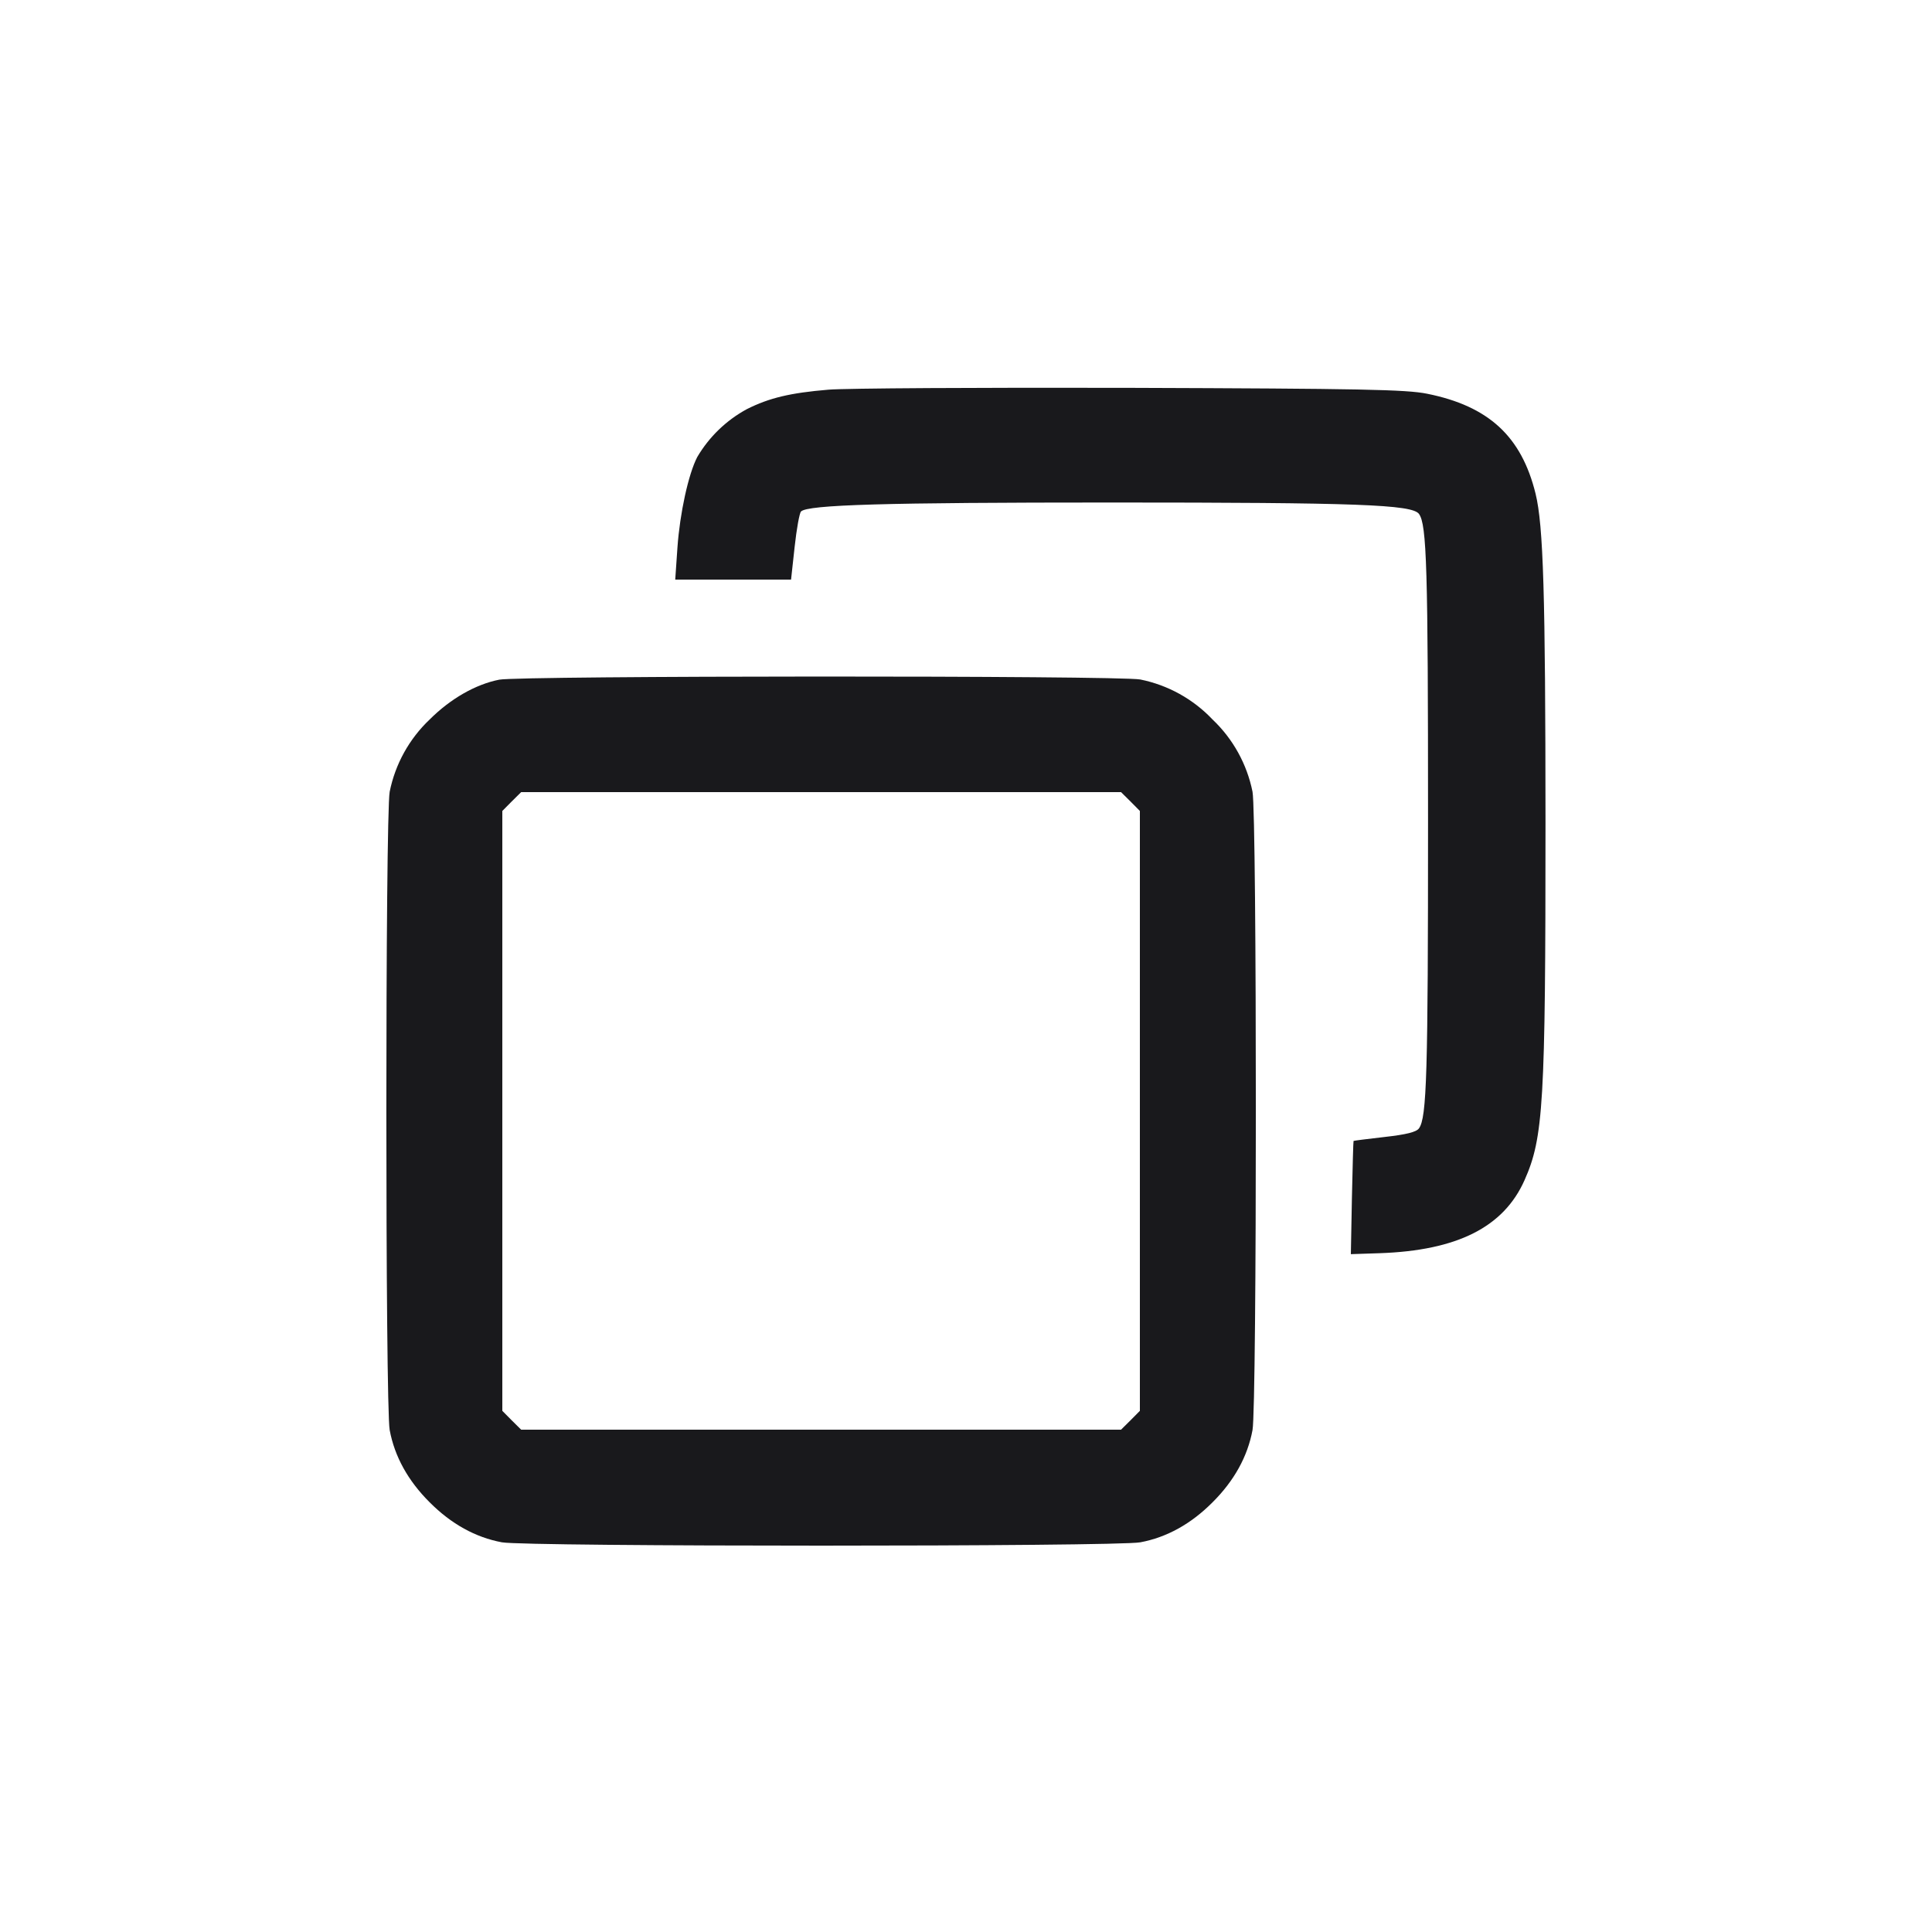
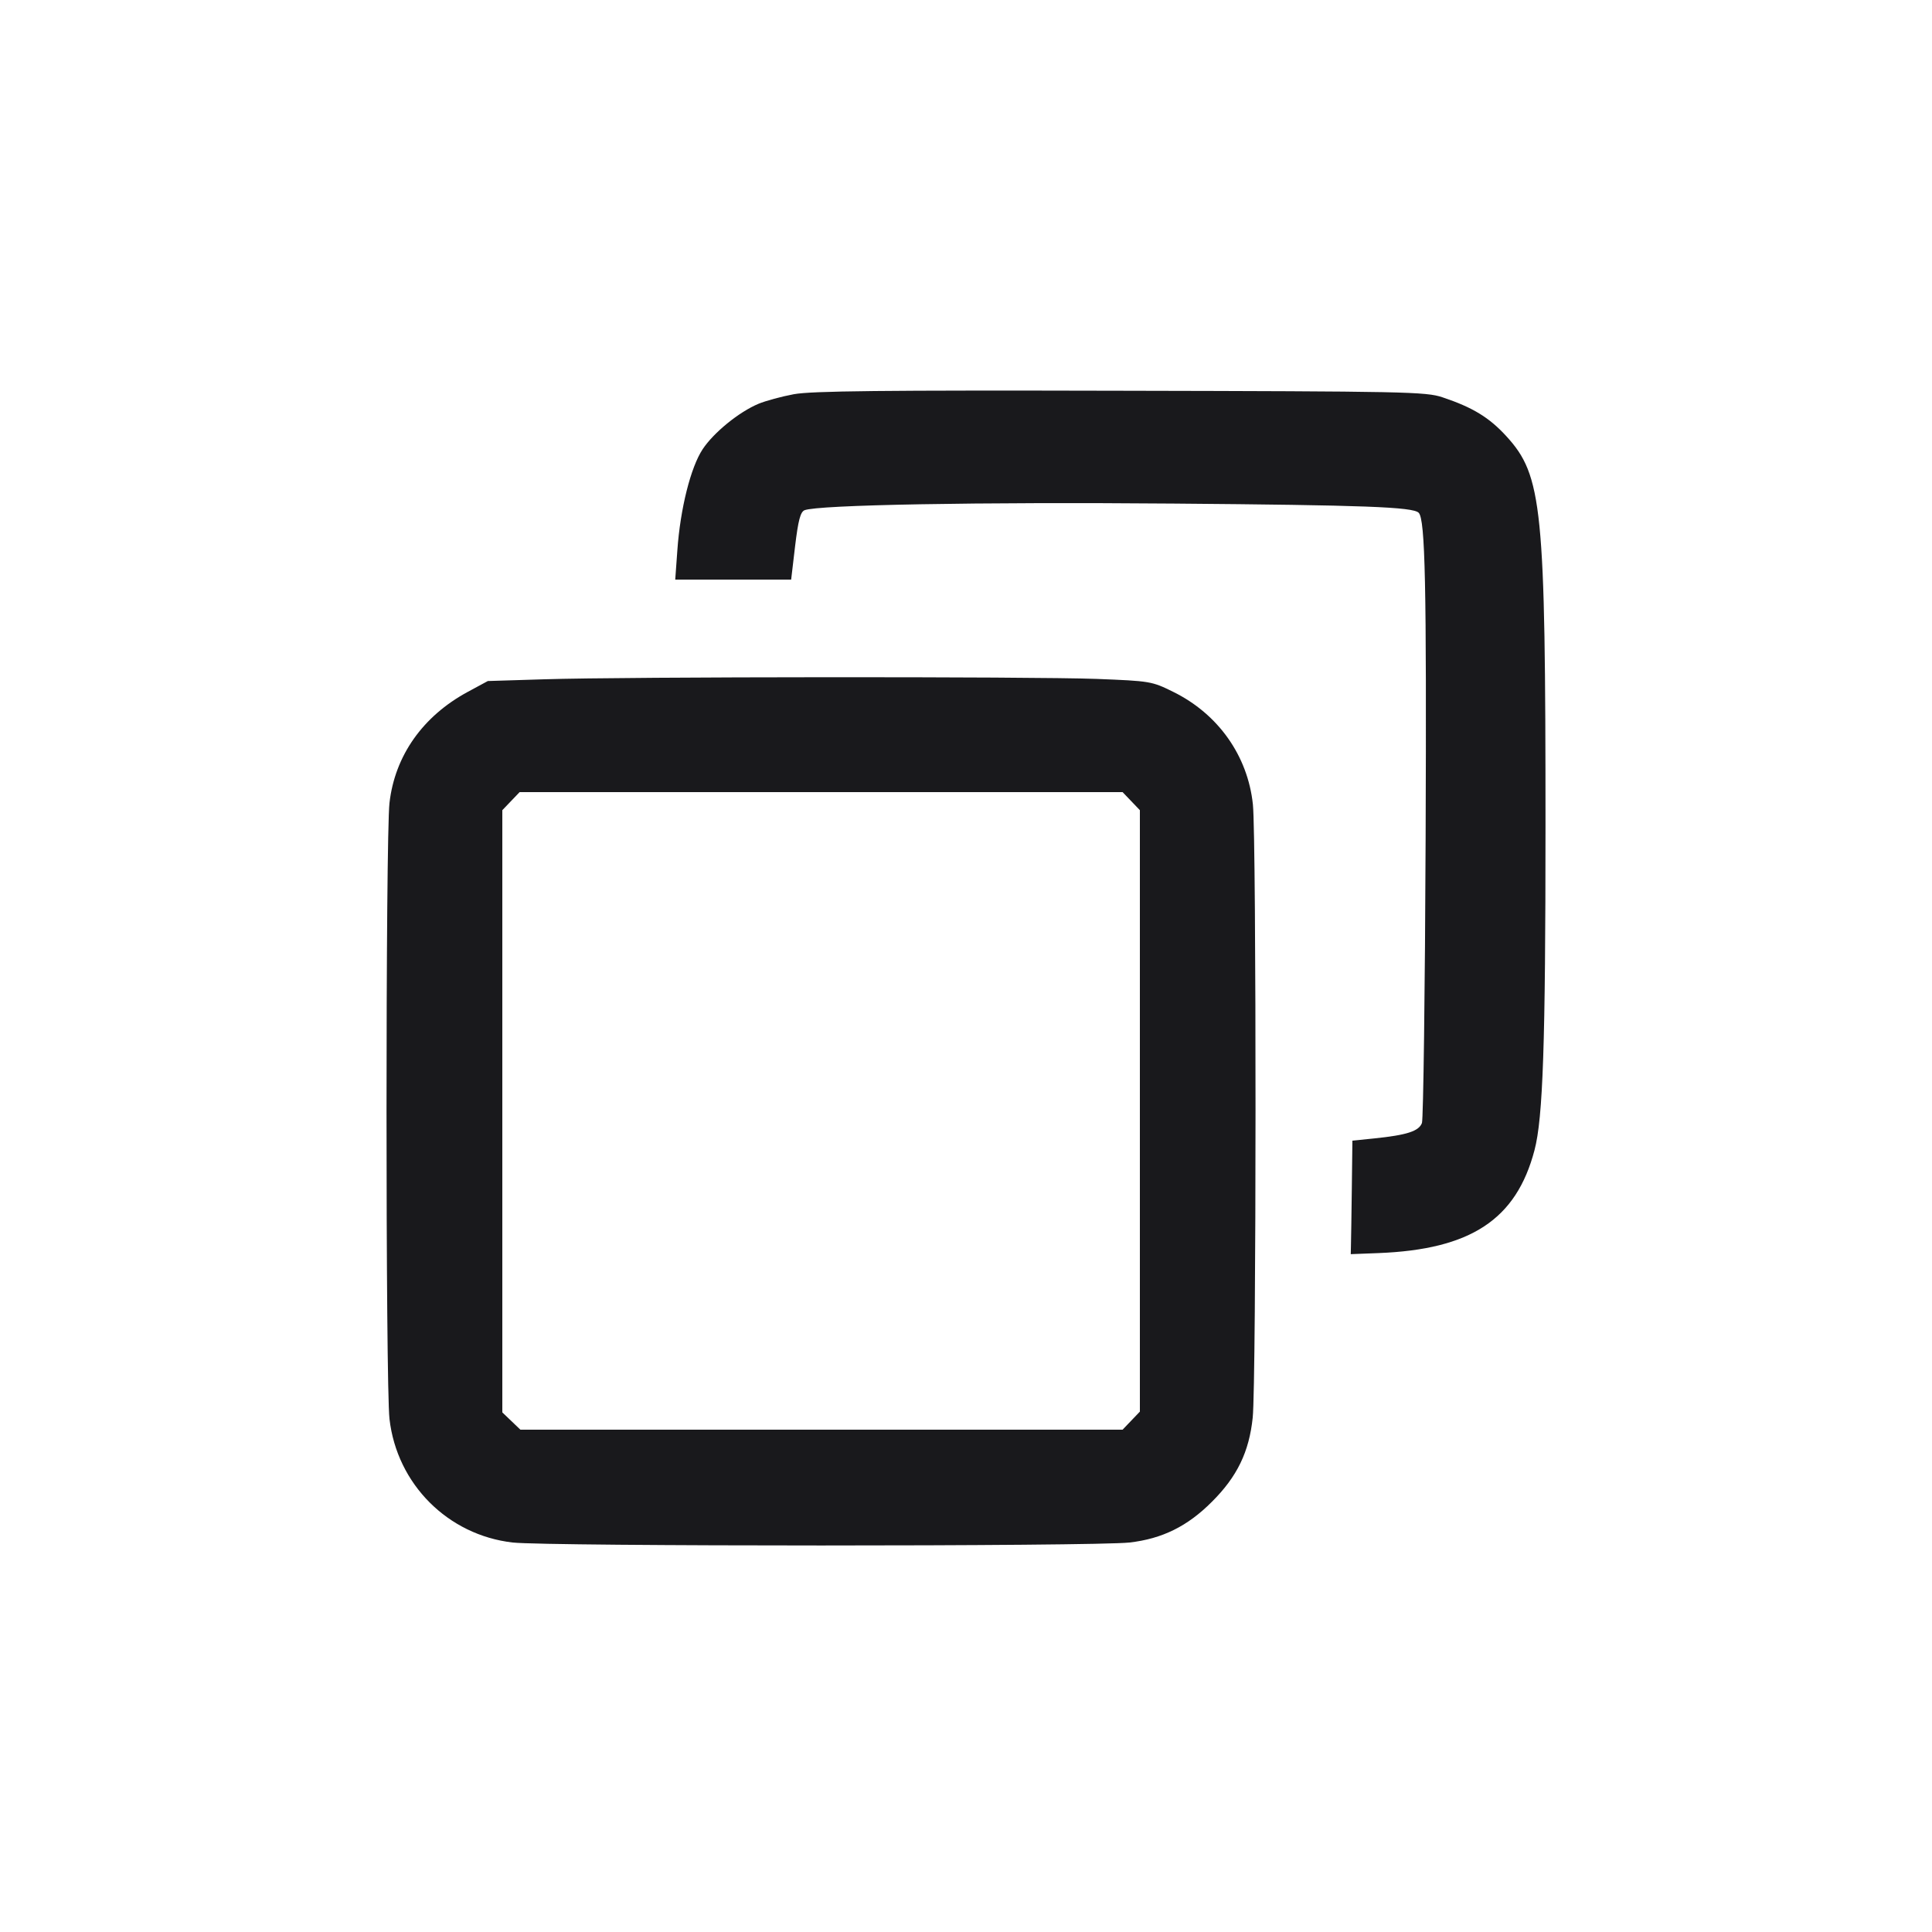
<svg xmlns="http://www.w3.org/2000/svg" width="20" height="20" fill="none">
-   <path d="M8.575 4.034c-.394.033-.612.085-.843.201a1.334 1.334 0 0 0-.514.496c-.092.177-.18.582-.205.935L6.99 6h1.199l.037-.338c.02-.186.05-.351.066-.367.069-.07.869-.093 3.208-.093 2.548 0 3.118.021 3.189.118.081.109.094.561.094 3.18 0 2.62-.013 3.07-.094 3.181-.027.038-.133.064-.356.089-.174.02-.319.038-.321.041-.003.003-.01.268-.017.589l-.011.583.3-.01c.802-.028 1.282-.27 1.498-.756.196-.441.217-.795.217-3.7-.001-2.368-.022-3.077-.103-3.407-.146-.593-.486-.906-1.122-1.034-.218-.044-.683-.053-3.074-.061-1.549-.004-2.955.004-3.125.019M5.168 7.036c-.245.048-.506.198-.72.412a1.415 1.415 0 0 0-.414.748c-.046.245-.046 6.363 0 6.608.051.274.19.525.414.748.223.224.474.363.748.414.245.046 6.363.046 6.608 0 .274-.051.525-.19.748-.414.224-.223.363-.474.414-.748.046-.245.046-6.363 0-6.608a1.415 1.415 0 0 0-.414-.748 1.415 1.415 0 0 0-.748-.414c-.223-.042-6.421-.04-6.636.002m6.535 1.261.097.098v6.21l-.097.098-.098.097h-6.21l-.098-.097-.097-.098v-6.21l.097-.098.098-.097h6.21l.098.097" fill="#19191C" fill-rule="evenodd" />
+   <path d="M8.217 4.081 C 8.088 4.105,7.924 4.150,7.852 4.180 C 7.649 4.265,7.388 4.478,7.274 4.650 C 7.150 4.837,7.042 5.267,7.012 5.696 L 6.990 6.000 7.590 6.000 L 8.190 6.000 8.231 5.652 C 8.263 5.386,8.286 5.300,8.328 5.282 C 8.465 5.226,10.123 5.196,12.150 5.213 C 14.125 5.229,14.626 5.248,14.686 5.308 C 14.754 5.376,14.768 6.049,14.758 8.673 C 14.752 10.255,14.734 11.584,14.720 11.625 C 14.688 11.710,14.565 11.750,14.225 11.785 L 14.000 11.808 13.994 12.304 C 13.990 12.577,13.987 12.841,13.985 12.892 L 13.983 12.983 14.267 12.972 C 15.225 12.935,15.696 12.625,15.885 11.907 C 15.973 11.574,15.999 10.807,15.999 8.550 C 15.999 5.249,15.967 4.924,15.594 4.516 C 15.416 4.321,15.244 4.217,14.933 4.113 C 14.761 4.055,14.557 4.051,11.600 4.045 C 9.130 4.039,8.400 4.047,8.217 4.081 M5.633 7.032 L 5.050 7.050 4.839 7.164 C 4.375 7.416,4.088 7.824,4.032 8.311 C 3.991 8.666,3.991 14.334,4.032 14.689 C 4.109 15.363,4.636 15.891,5.307 15.968 C 5.669 16.009,11.331 16.009,11.693 15.968 C 12.032 15.929,12.293 15.800,12.546 15.546 C 12.807 15.286,12.931 15.030,12.968 14.675 C 13.006 14.318,13.007 8.684,12.970 8.328 C 12.917 7.824,12.611 7.391,12.145 7.162 C 11.923 7.052,11.907 7.050,11.351 7.028 C 10.678 7.003,6.470 7.005,5.633 7.032 M11.710 8.293 L 11.800 8.387 11.800 11.500 L 11.800 14.613 11.710 14.707 L 11.621 14.800 8.504 14.800 L 5.387 14.800 5.293 14.710 L 5.200 14.621 5.200 11.504 L 5.200 8.387 5.290 8.293 L 5.379 8.200 8.500 8.200 L 11.621 8.200 11.710 8.293 " fill="#19191C" stroke="none" fill-rule="evenodd" />
</svg>
